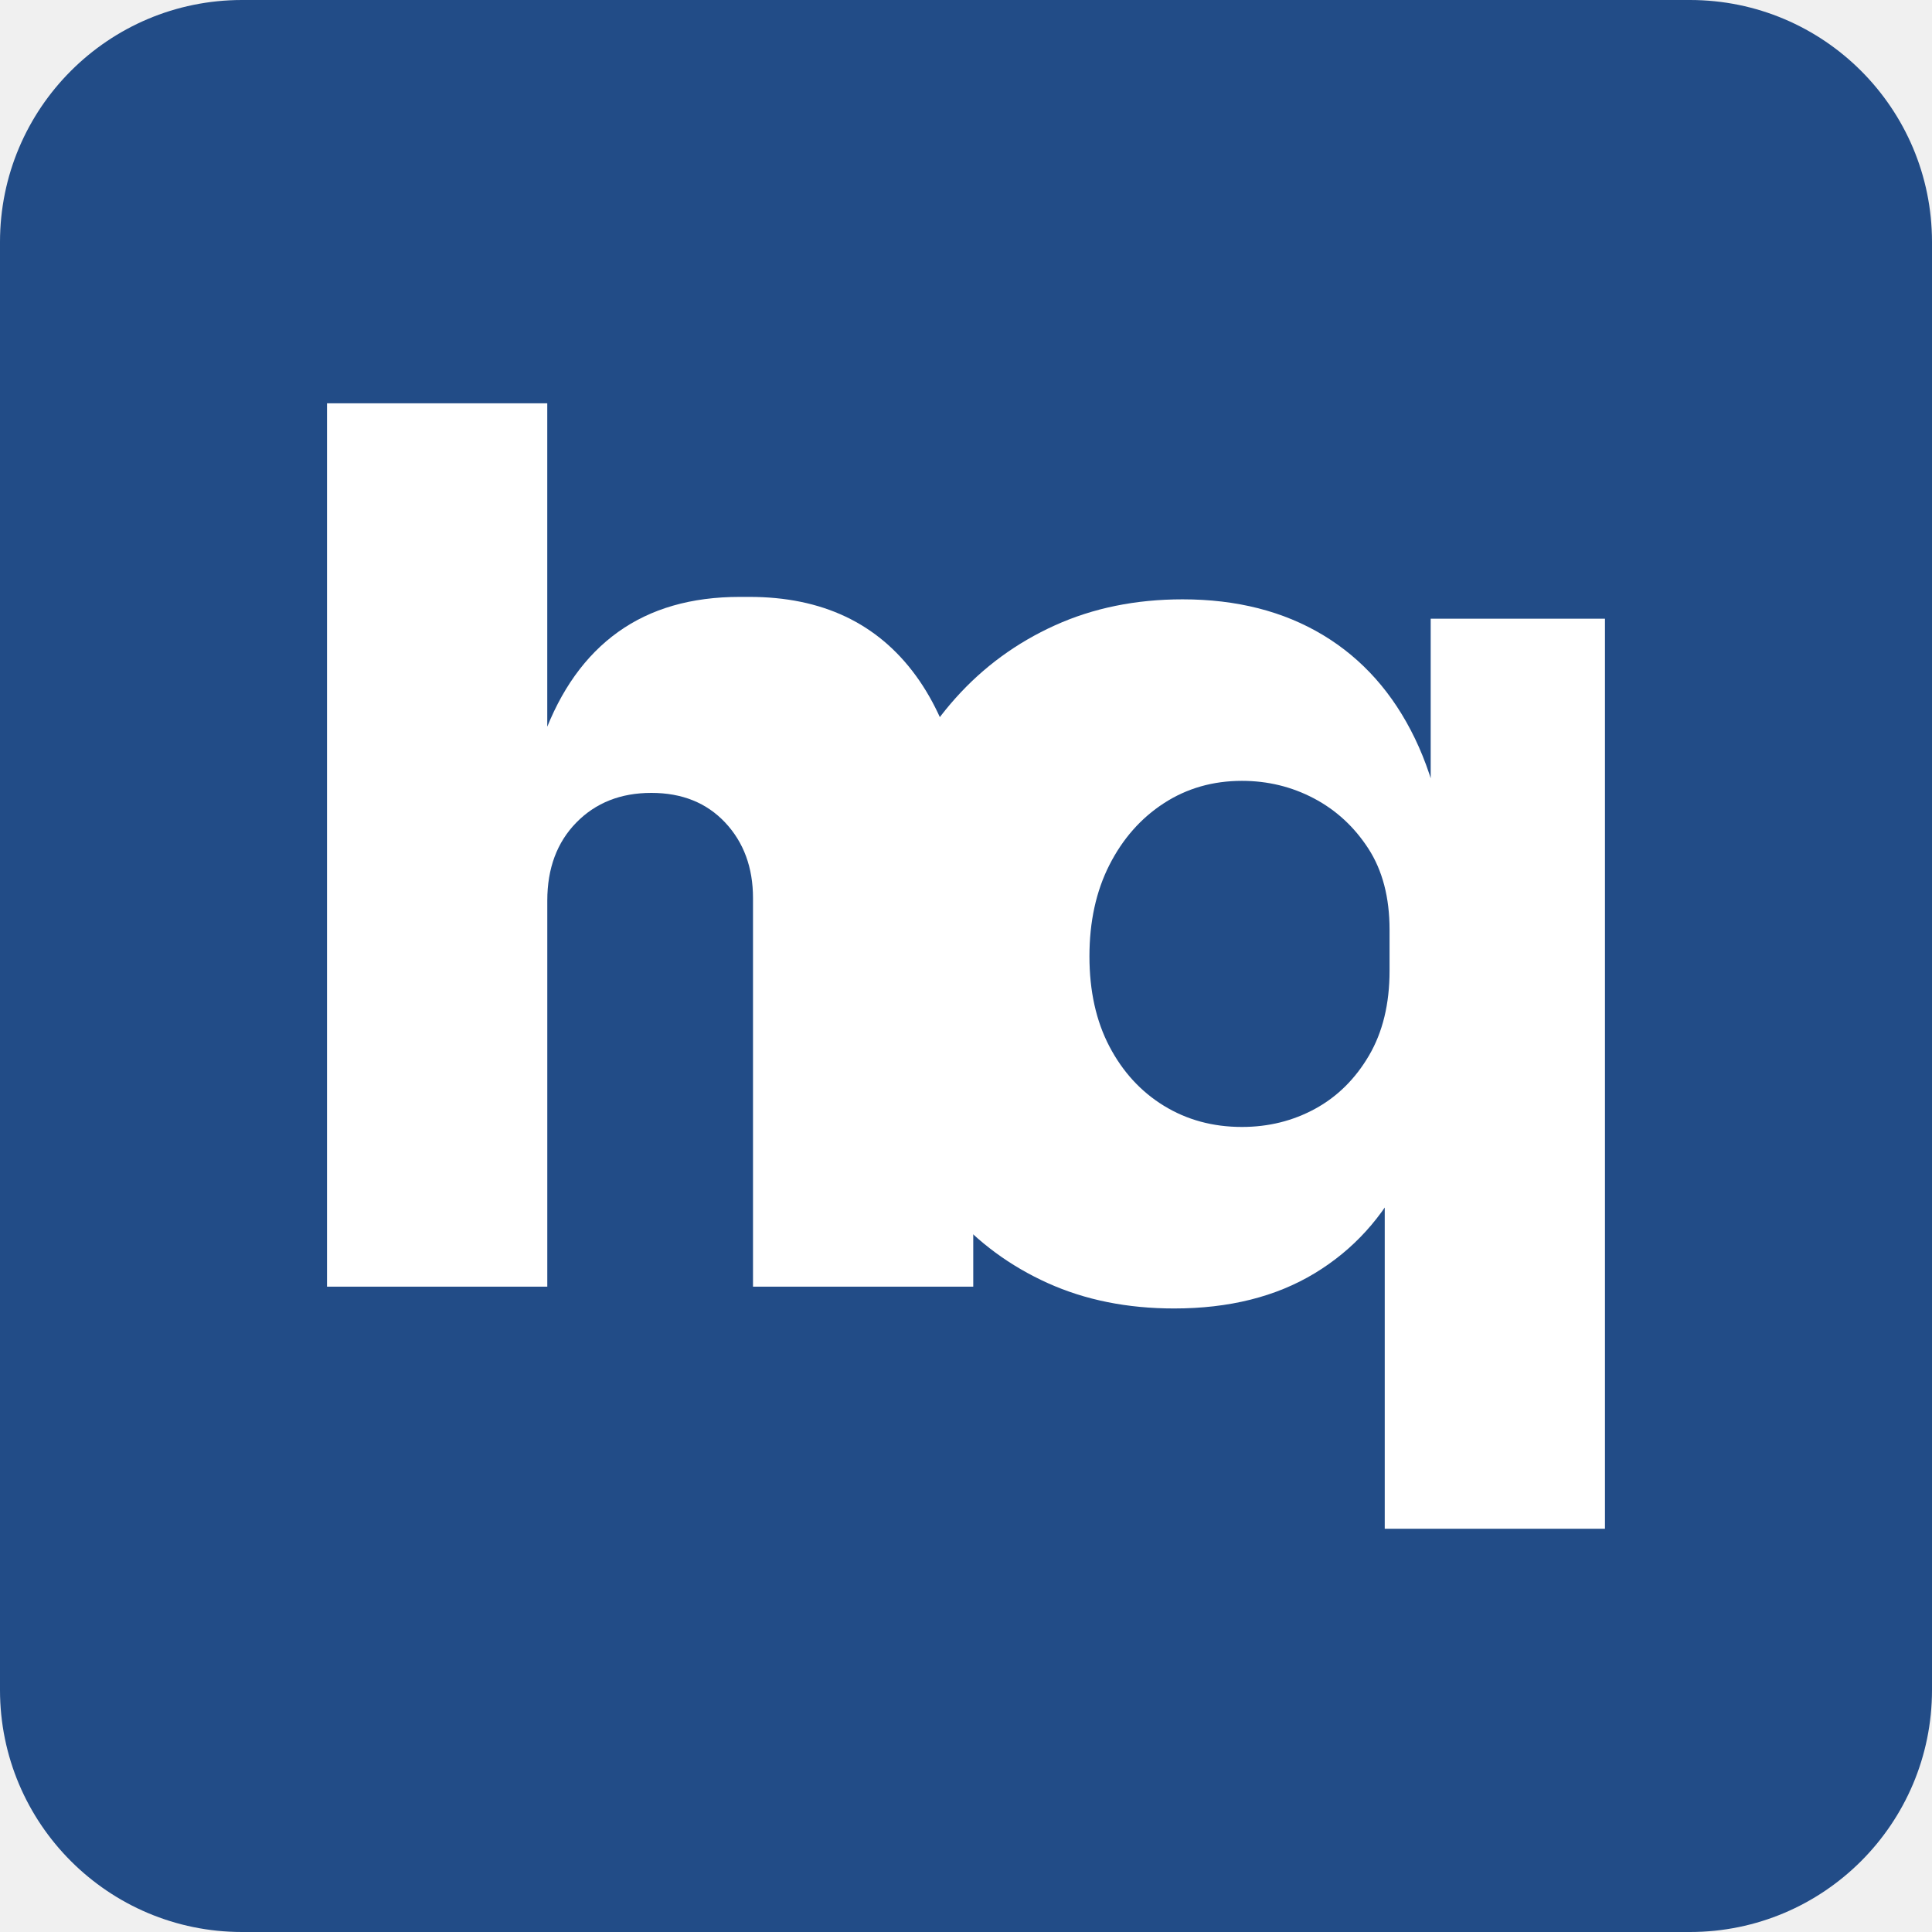
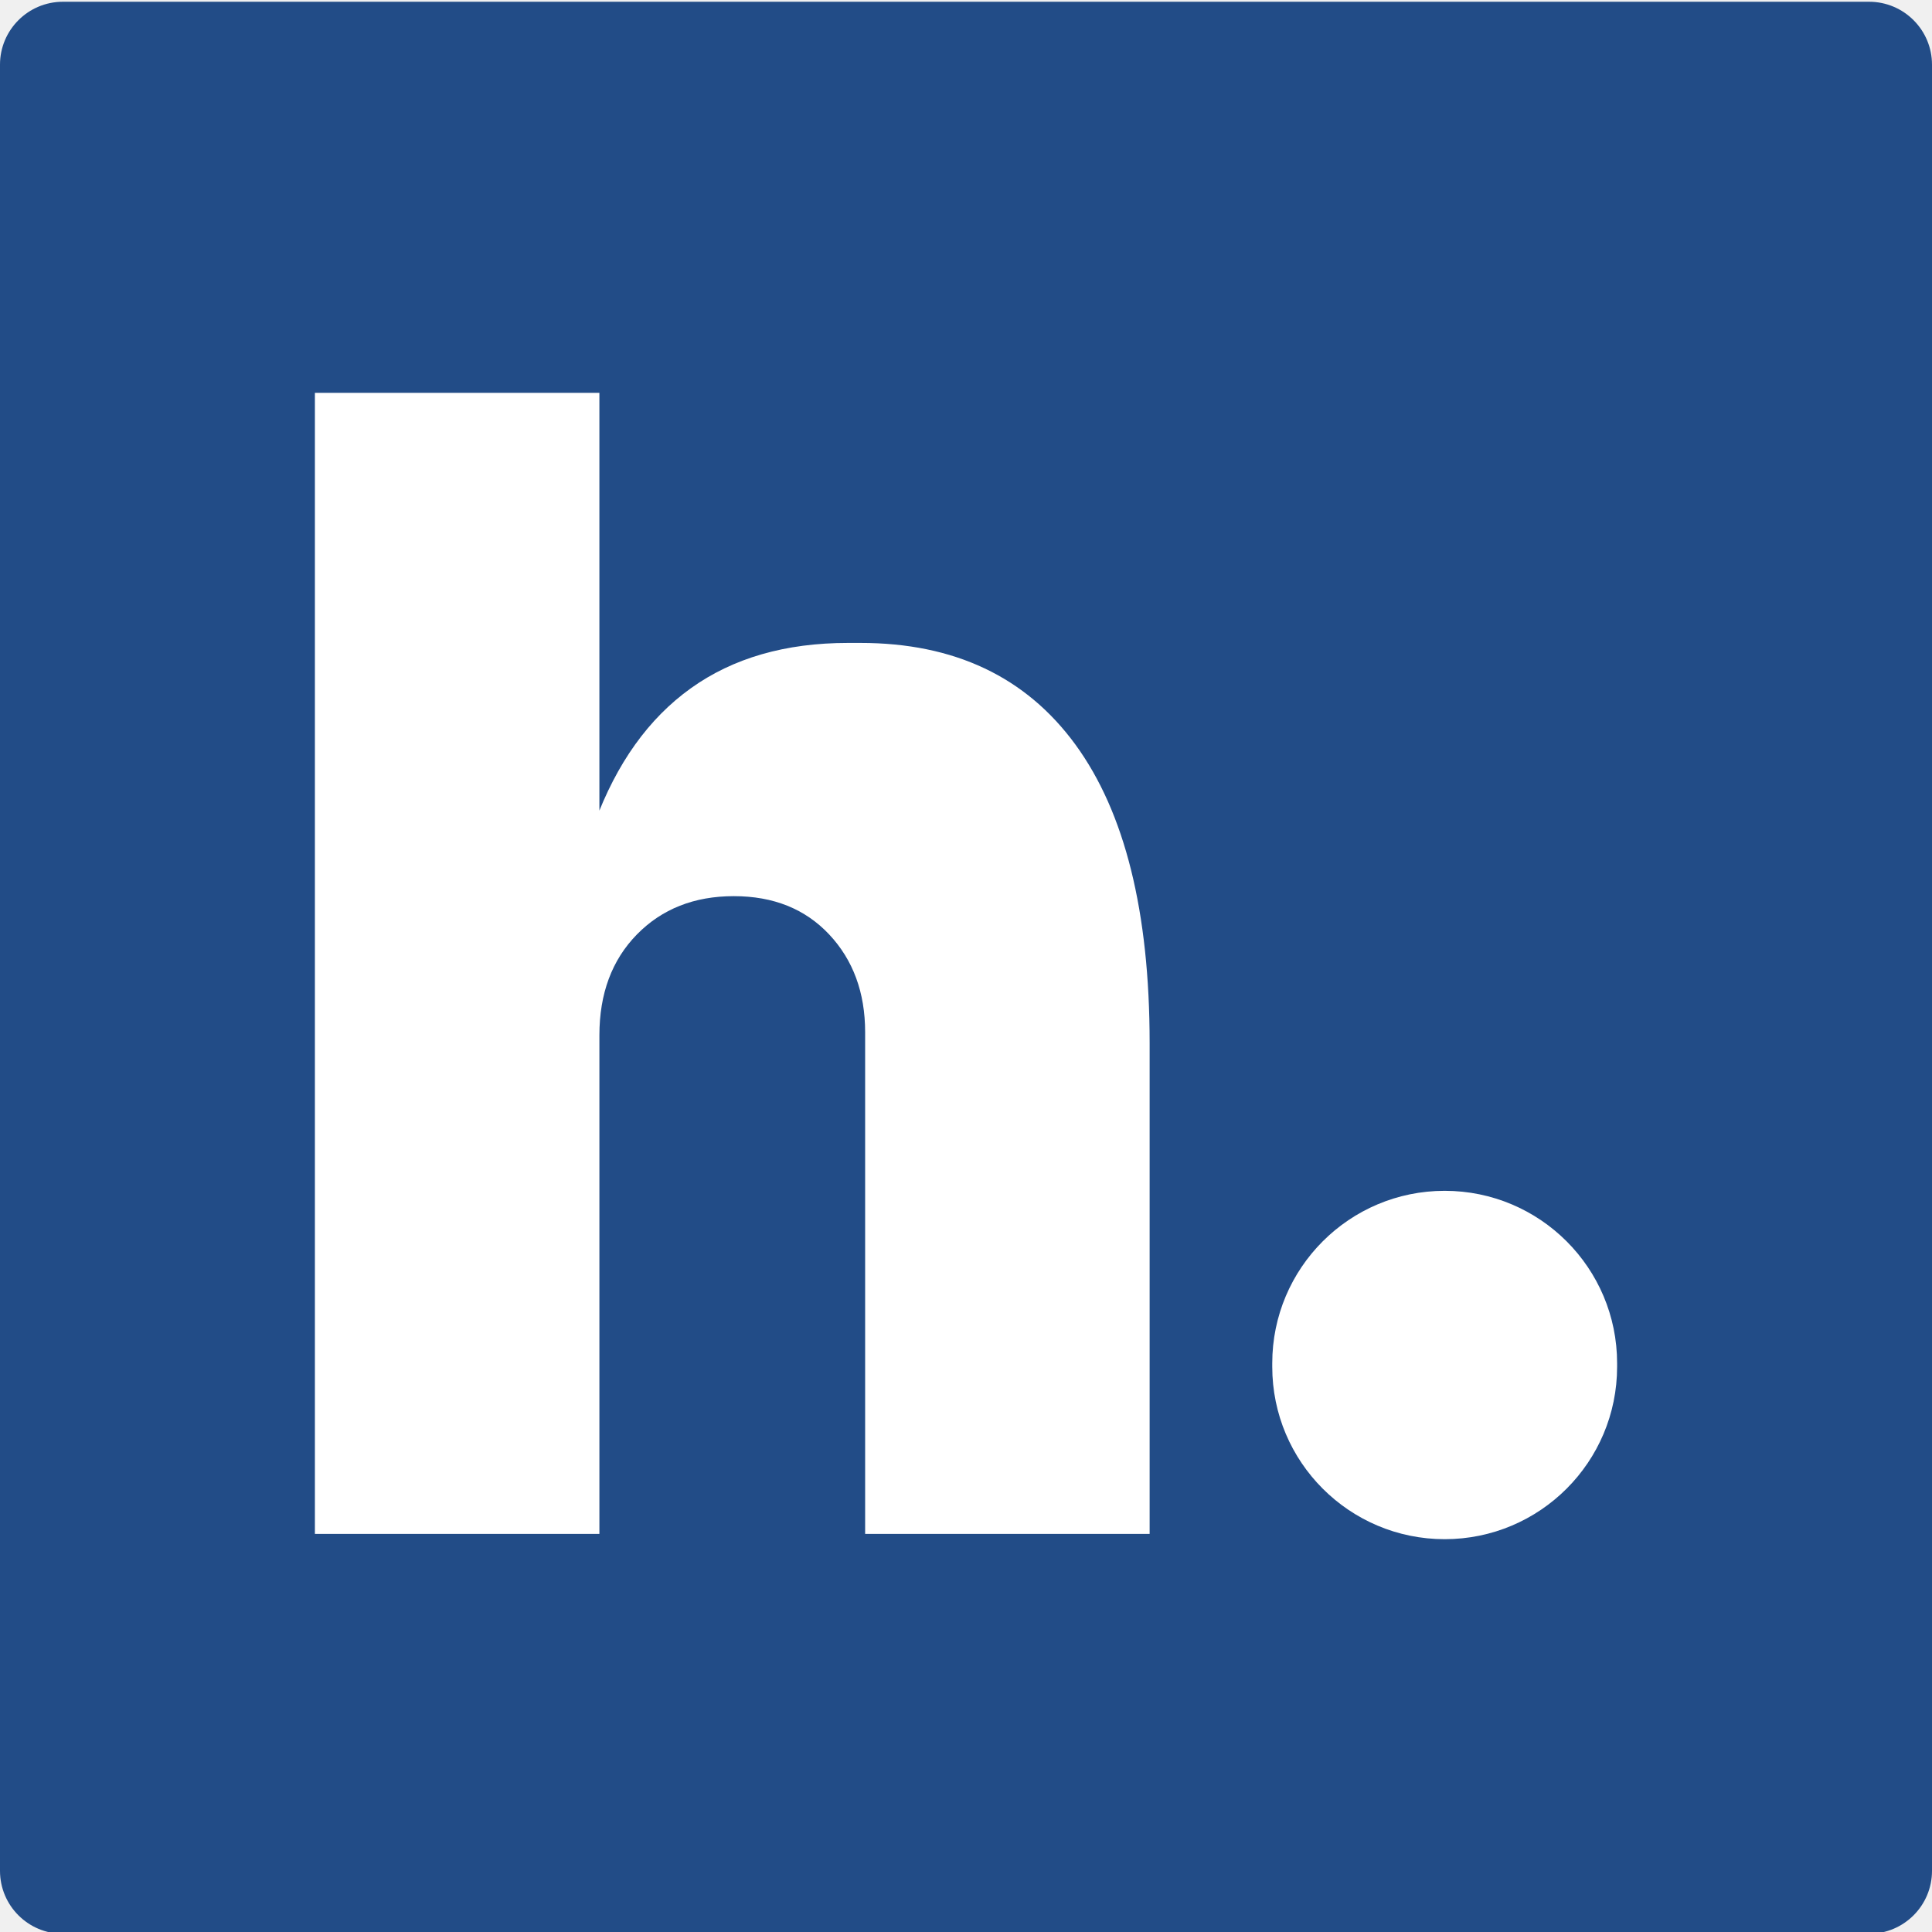
- <svg xmlns="http://www.w3.org/2000/svg" id="Capa_1" data-name="Capa 1" viewBox="0 0 650 650">
+ <svg xmlns="http://www.w3.org/2000/svg" id="Capa_1" data-name="Capa 1" viewBox="0 0 2500 2500">
  <defs>
    <style>
      .cls-1 {
        fill: #fff;
      }

      .cls-2 {
        fill: #224c87;
      }
    </style>
  </defs>
-   <rect class="cls-2" width="650" height="650" rx="81.43" ry="81.43" />
+   <rect class="cls-2" x="0" y="2.27" width="2500" height="2500" rx="81.43" ry="81.43" />
  <g>
-     <path class="cls-1" d="M110.02,432.89V135.68h74.1v169.37h-9.77c0-22.8,2.85-41.94,8.55-57.41,5.7-15.47,14.05-27.14,25.04-35.01,10.99-7.87,24.63-11.81,40.92-11.81h3.26c24.43,0,43.09,8.82,55.98,26.46,12.89,17.65,19.34,43.57,19.34,77.76v127.85h-74.1v-130.7c0-10.31-3.12-18.79-9.36-25.45-6.25-6.65-14.52-9.98-24.84-9.98s-18.73,3.33-25.24,9.98c-6.51,6.65-9.77,15.41-9.77,26.26v129.88h-74.1Z" />
-     <path class="cls-1" d="M465.88,514.32v-147.8l17.91-21.17c-.55,19-4.35,35.63-11.4,49.88-7.06,14.25-17.1,25.31-30.13,33.18-13.03,7.87-28.77,11.81-47.23,11.81-15.75,0-29.93-2.85-42.55-8.55-12.62-5.7-23.41-13.64-32.37-23.82-8.96-10.18-15.82-22.19-20.56-36.03-4.75-13.84-7.13-28.91-7.13-45.19v-9.77c0-16.29,2.51-31.41,7.53-45.4,5.02-13.98,12.21-26.19,21.58-36.64,9.36-10.45,20.49-18.59,33.39-24.43,12.89-5.83,27.21-8.75,42.95-8.75,18.18,0,33.93,4.01,47.23,12.01,13.3,8.01,23.61,19.61,30.94,34.81,7.33,15.2,11.26,33.66,11.81,55.37h-6.51v-95.68h58.63v306.18h-74.1ZM417.83,379.15c8.96,0,17.16-2.04,24.63-6.11,7.46-4.07,13.5-10.04,18.12-17.91,4.61-7.87,6.92-17.37,6.92-28.5v-13.84c0-10.85-2.38-19.95-7.12-27.28-4.75-7.33-10.86-12.96-18.32-16.9-7.47-3.93-15.54-5.9-24.23-5.9-9.77,0-18.53,2.51-26.26,7.53-7.74,5.03-13.84,11.95-18.32,20.76-4.48,8.82-6.72,19.07-6.72,30.74s2.24,21.78,6.72,30.33c4.48,8.55,10.59,15.2,18.32,19.95,7.74,4.75,16.49,7.13,26.26,7.13Z" />
+     <path class="cls-1" d="M407.48,1984.89V508.3h368.13v841.45h-48.54c0-113.27,14.16-208.34,42.48-285.2,28.32-76.86,69.78-134.83,124.4-173.95,54.61-39.1,122.38-58.66,203.28-58.66h16.18c121.36,0,214.06,43.84,278.13,131.48,64.03,87.67,96.08,216.43,96.08,386.34v635.13h-368.14v-649.29c0-51.23-15.52-93.36-46.52-126.42-31.04-33.03-72.16-49.56-123.39-49.56s-93.04,16.53-125.41,49.56c-32.36,33.06-48.54,76.55-48.54,130.46v645.25h-368.13Z" />
+     <path class="cls-1" d="M1646.29,1768.58v-4.55c0-123.22,99.89-223.12,223.12-223.12h0c123.22,0,223.12,99.89,223.12,223.12v4.55c0,123.22-99.89,223.12-223.12,223.12h0c-123.22,0-223.12-99.89-223.12-223.12Z" />
  </g>
</svg>
